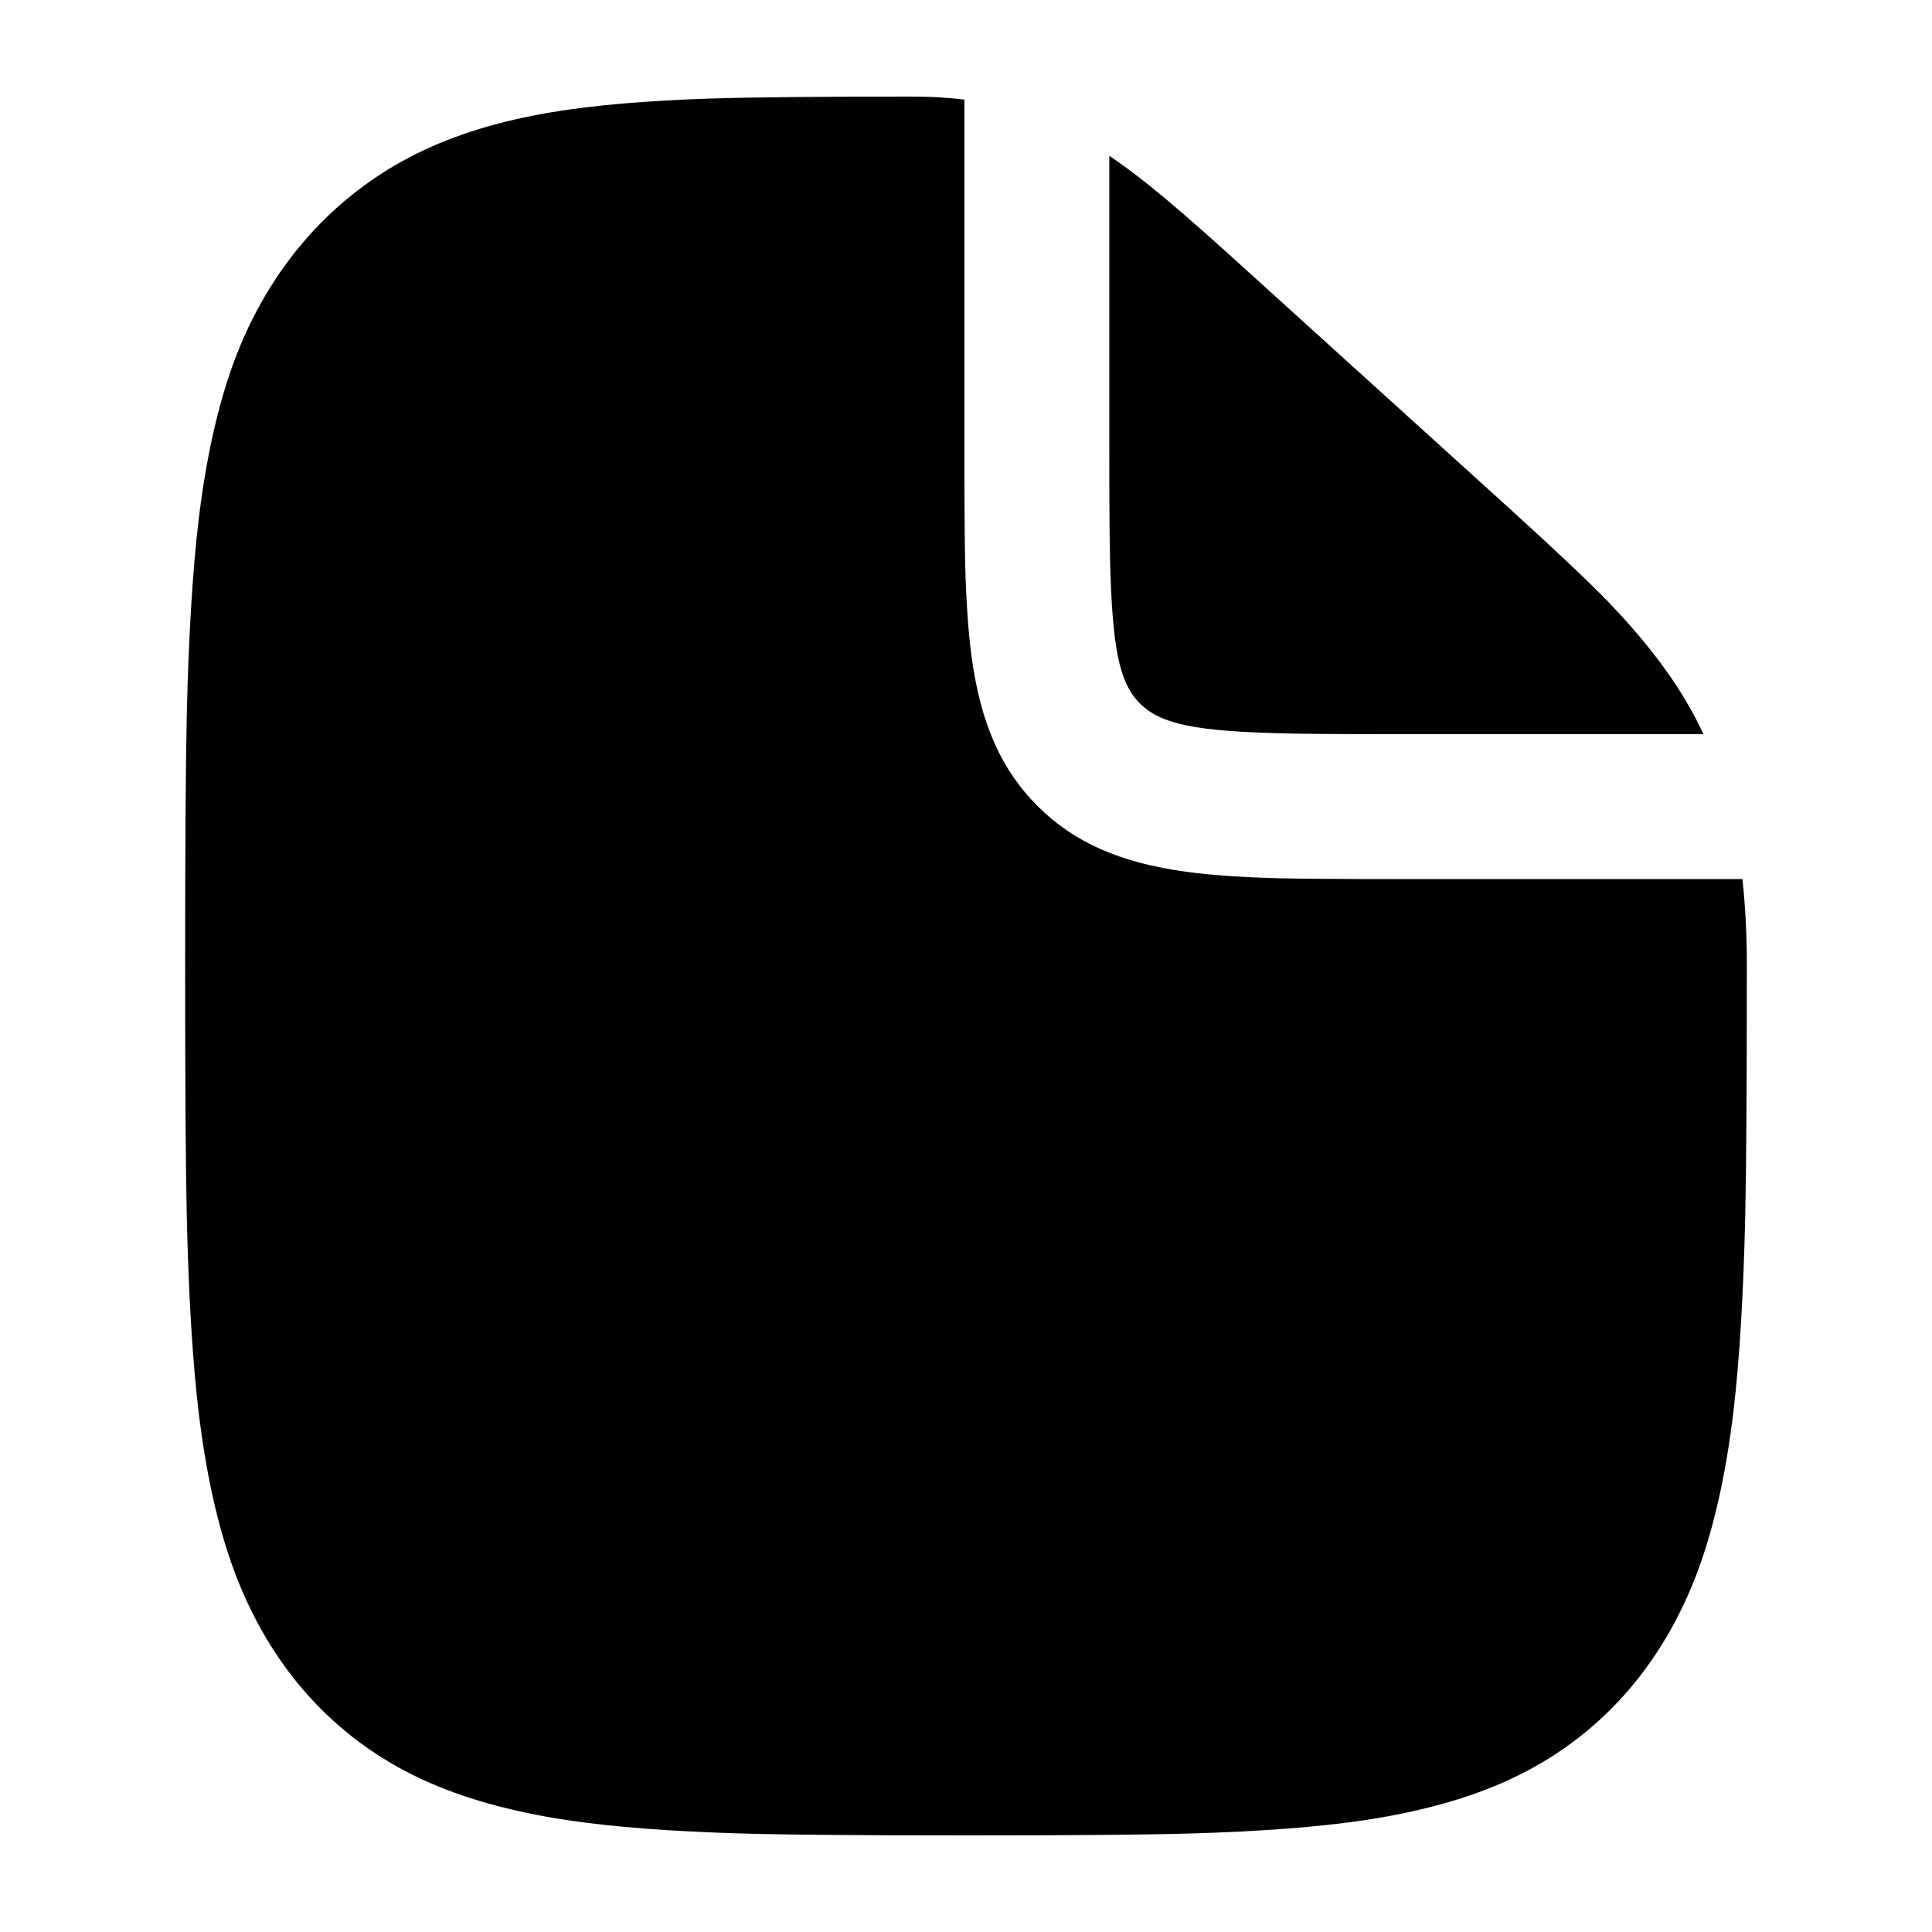
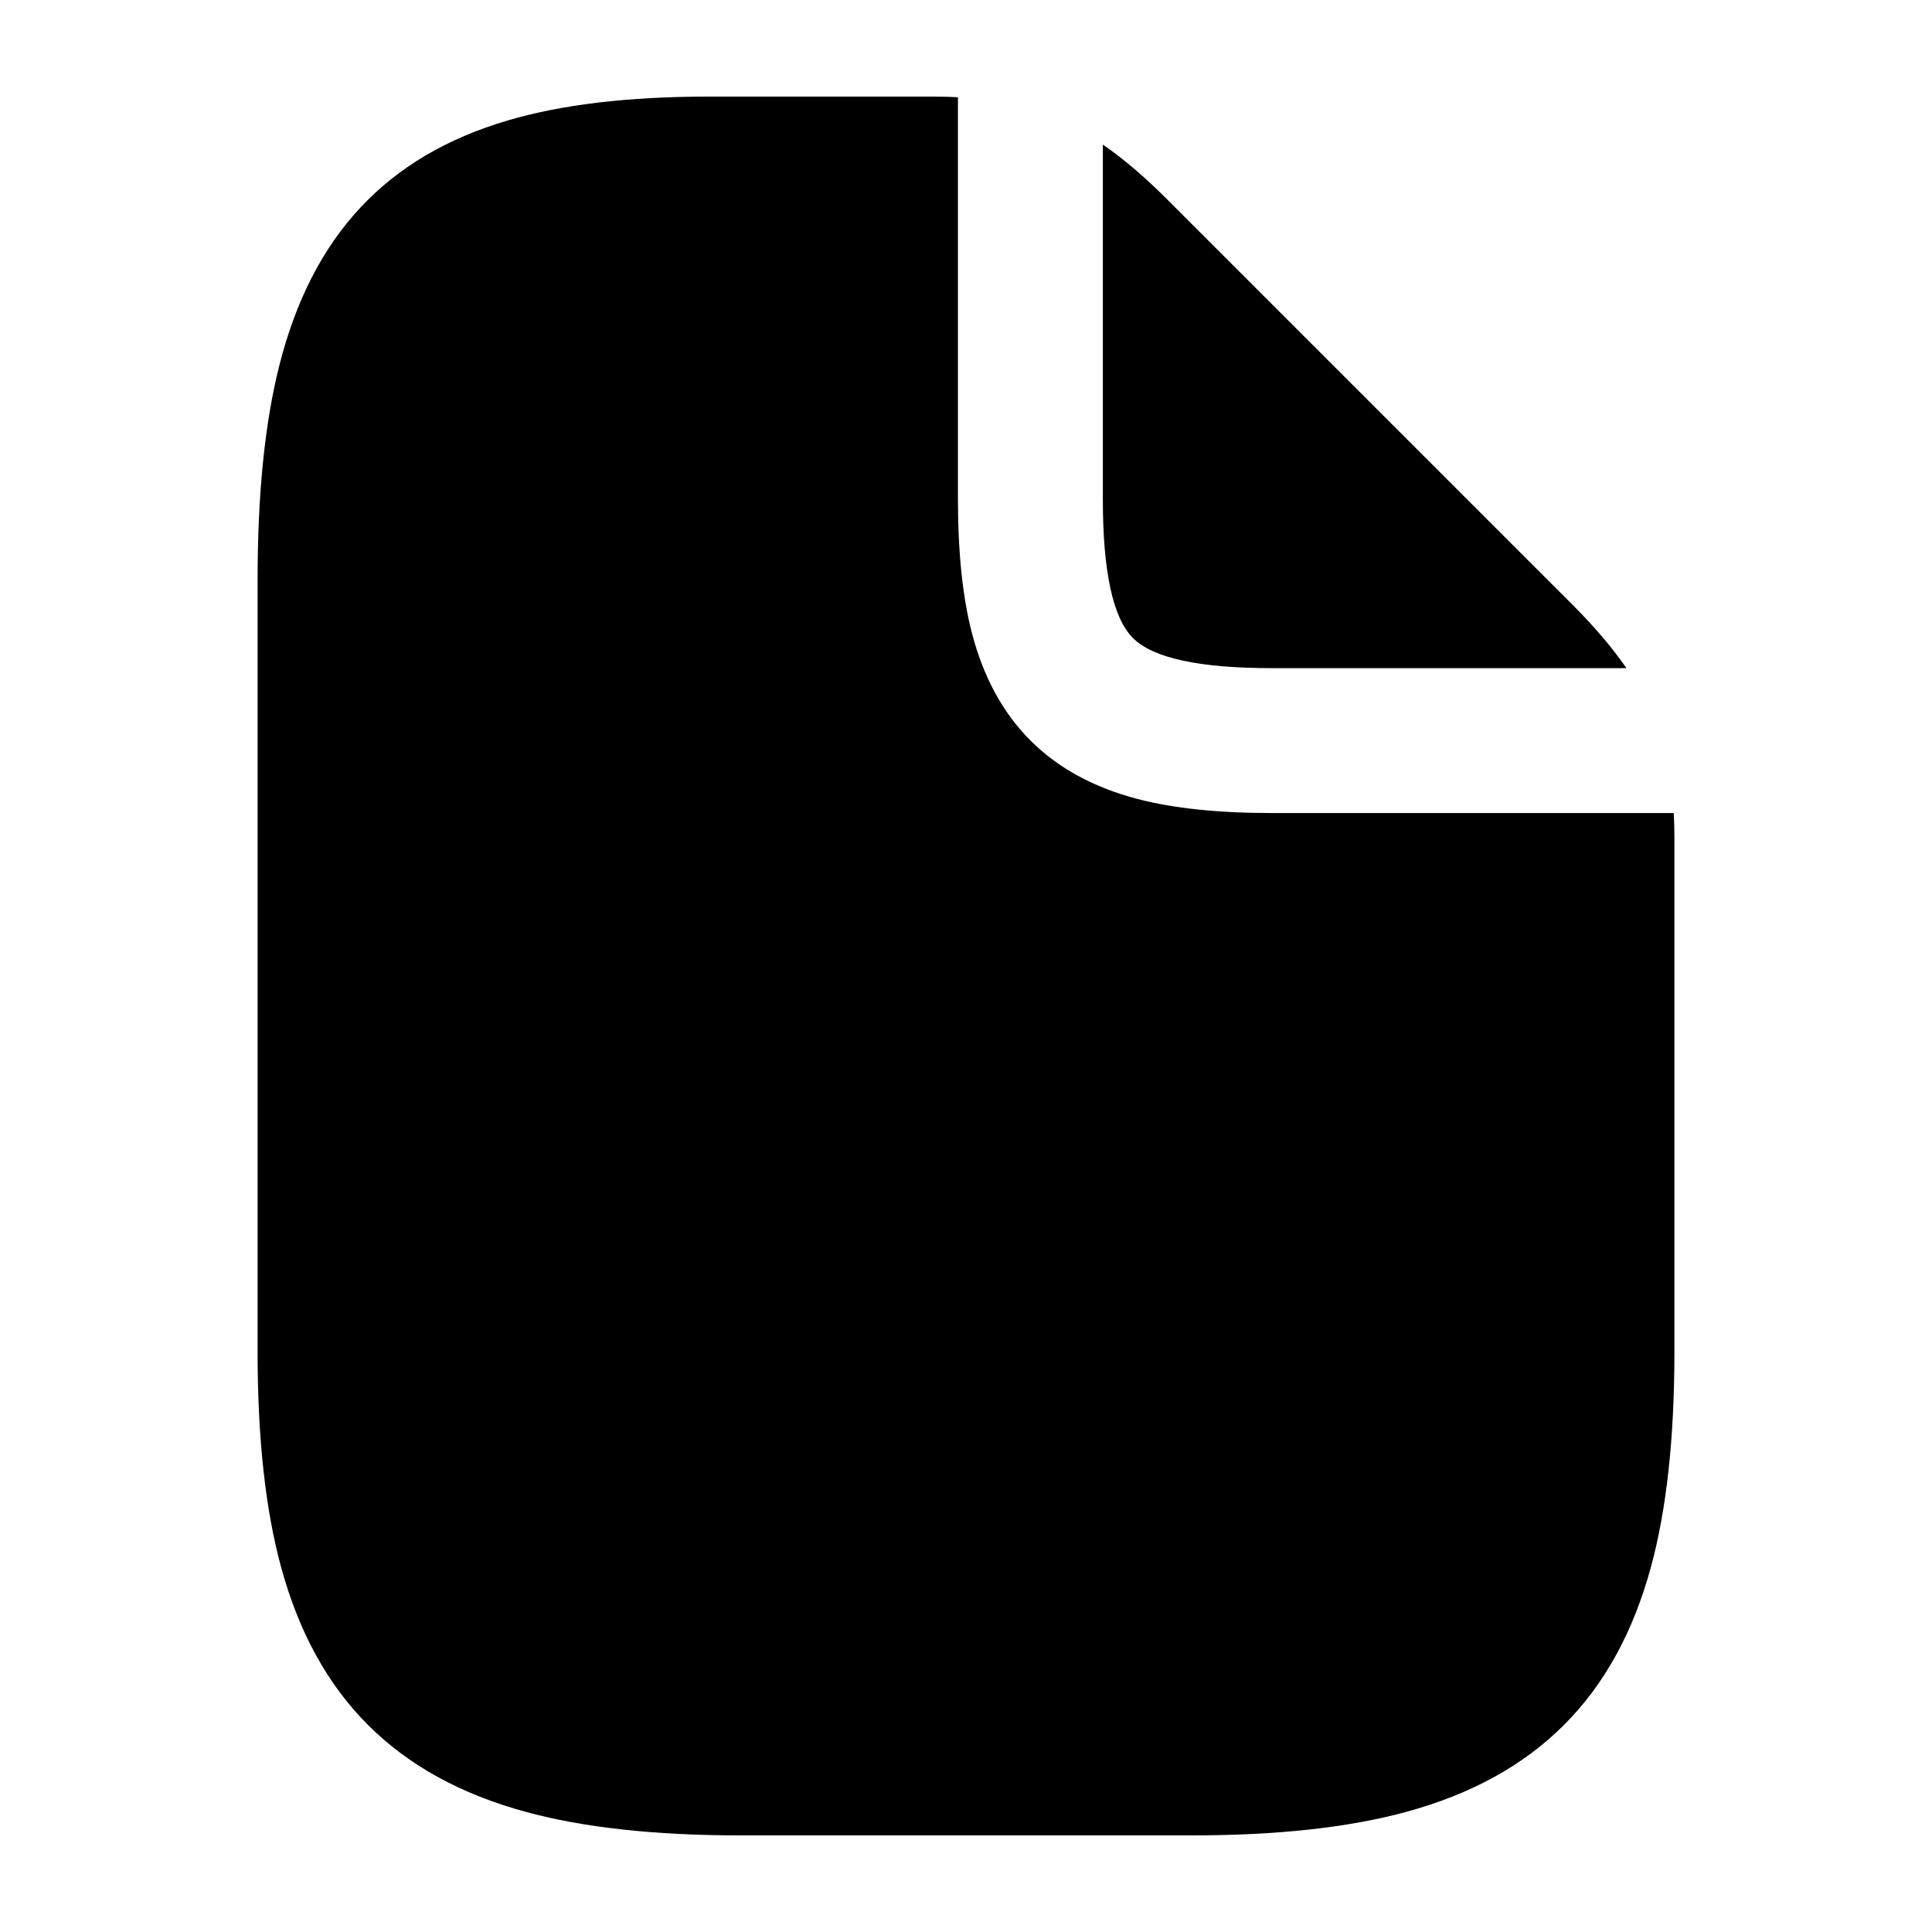
<svg viewBox="0 0 24 24" fill="none">
-   <path d="M21.102 19.484C20.657 20.7 19.853 21.597 18.755 22.105Q18.01 22.45 16.963 22.609Q16.1 22.739 14.768 22.777Q13.957 22.8 12 22.8Q10.043 22.8 9.232 22.777Q7.9 22.739 7.037 22.609Q5.99 22.45 5.245 22.105C4.147 21.597 3.343 20.7 2.898 19.484Q2.604 18.677 2.467 17.538Q2.354 16.585 2.32 15.105Q2.3 14.198 2.3 12Q2.3 9.802 2.32 8.895Q2.354 7.415 2.467 6.462Q2.604 5.323 2.898 4.516C3.34 3.308 4.15 2.415 5.183 1.905Q5.892 1.554 6.859 1.393Q7.653 1.261 8.858 1.223Q9.587 1.2 11.34 1.2Q11.678 1.2 11.98 1.237V5.62Q11.98 6.604 11.99 7.014Q12.008 7.701 12.069 8.154C12.181 8.989 12.439 9.563 12.888 10.012C13.337 10.461 13.911 10.719 14.746 10.831Q15.199 10.892 15.886 10.91Q16.296 10.92 17.28 10.92H21.645Q21.7 11.42 21.7 12Q21.7 14.198 21.68 15.105Q21.646 16.585 21.533 17.538Q21.396 18.677 21.102 19.484ZM15.241 3.136L18.764 6.328Q19.613 7.099 19.977 7.475Q20.576 8.096 20.924 8.675Q21.054 8.891 21.161 9.12H17.28Q16.319 9.12 15.931 9.11C14.857 9.083 14.421 8.999 14.161 8.739C13.901 8.479 13.817 8.043 13.79 6.969Q13.78 6.581 13.78 5.62V1.935Q14.016 2.095 14.275 2.302Q14.629 2.585 15.241 3.136Z" fill="currentColor" />
+   <path d="M8.8 1.2L11.6 1.2Q11.754 1.2 11.9 1.208L11.9 6.2Q11.9 7.198 12.074 7.866C12.36 8.96 13.04 9.64 14.134 9.926Q14.802 10.1 15.8 10.1L20.792 10.1Q20.8 10.246 20.8 10.4L20.8 16.8Q20.8 18.397 20.508 19.468C20.068 21.082 19.082 22.068 17.468 22.508Q16.397 22.8 14.8 22.8L9.2 22.8Q7.603 22.8 6.532 22.508C4.918 22.068 3.932 21.082 3.492 19.468Q3.2 18.397 3.2 16.8L3.2 7.2Q3.2 5.611 3.468 4.547C3.875 2.93 4.797 1.942 6.305 1.497Q7.309 1.2 8.8 1.2ZM20.204 8.3L15.8 8.3Q14.448 8.3 14.074 7.926Q13.7 7.552 13.7 6.2L13.7 1.796Q14.081 2.059 14.486 2.464L19.536 7.514Q19.941 7.919 20.204 8.3Z" fill="currentColor" />
</svg>
